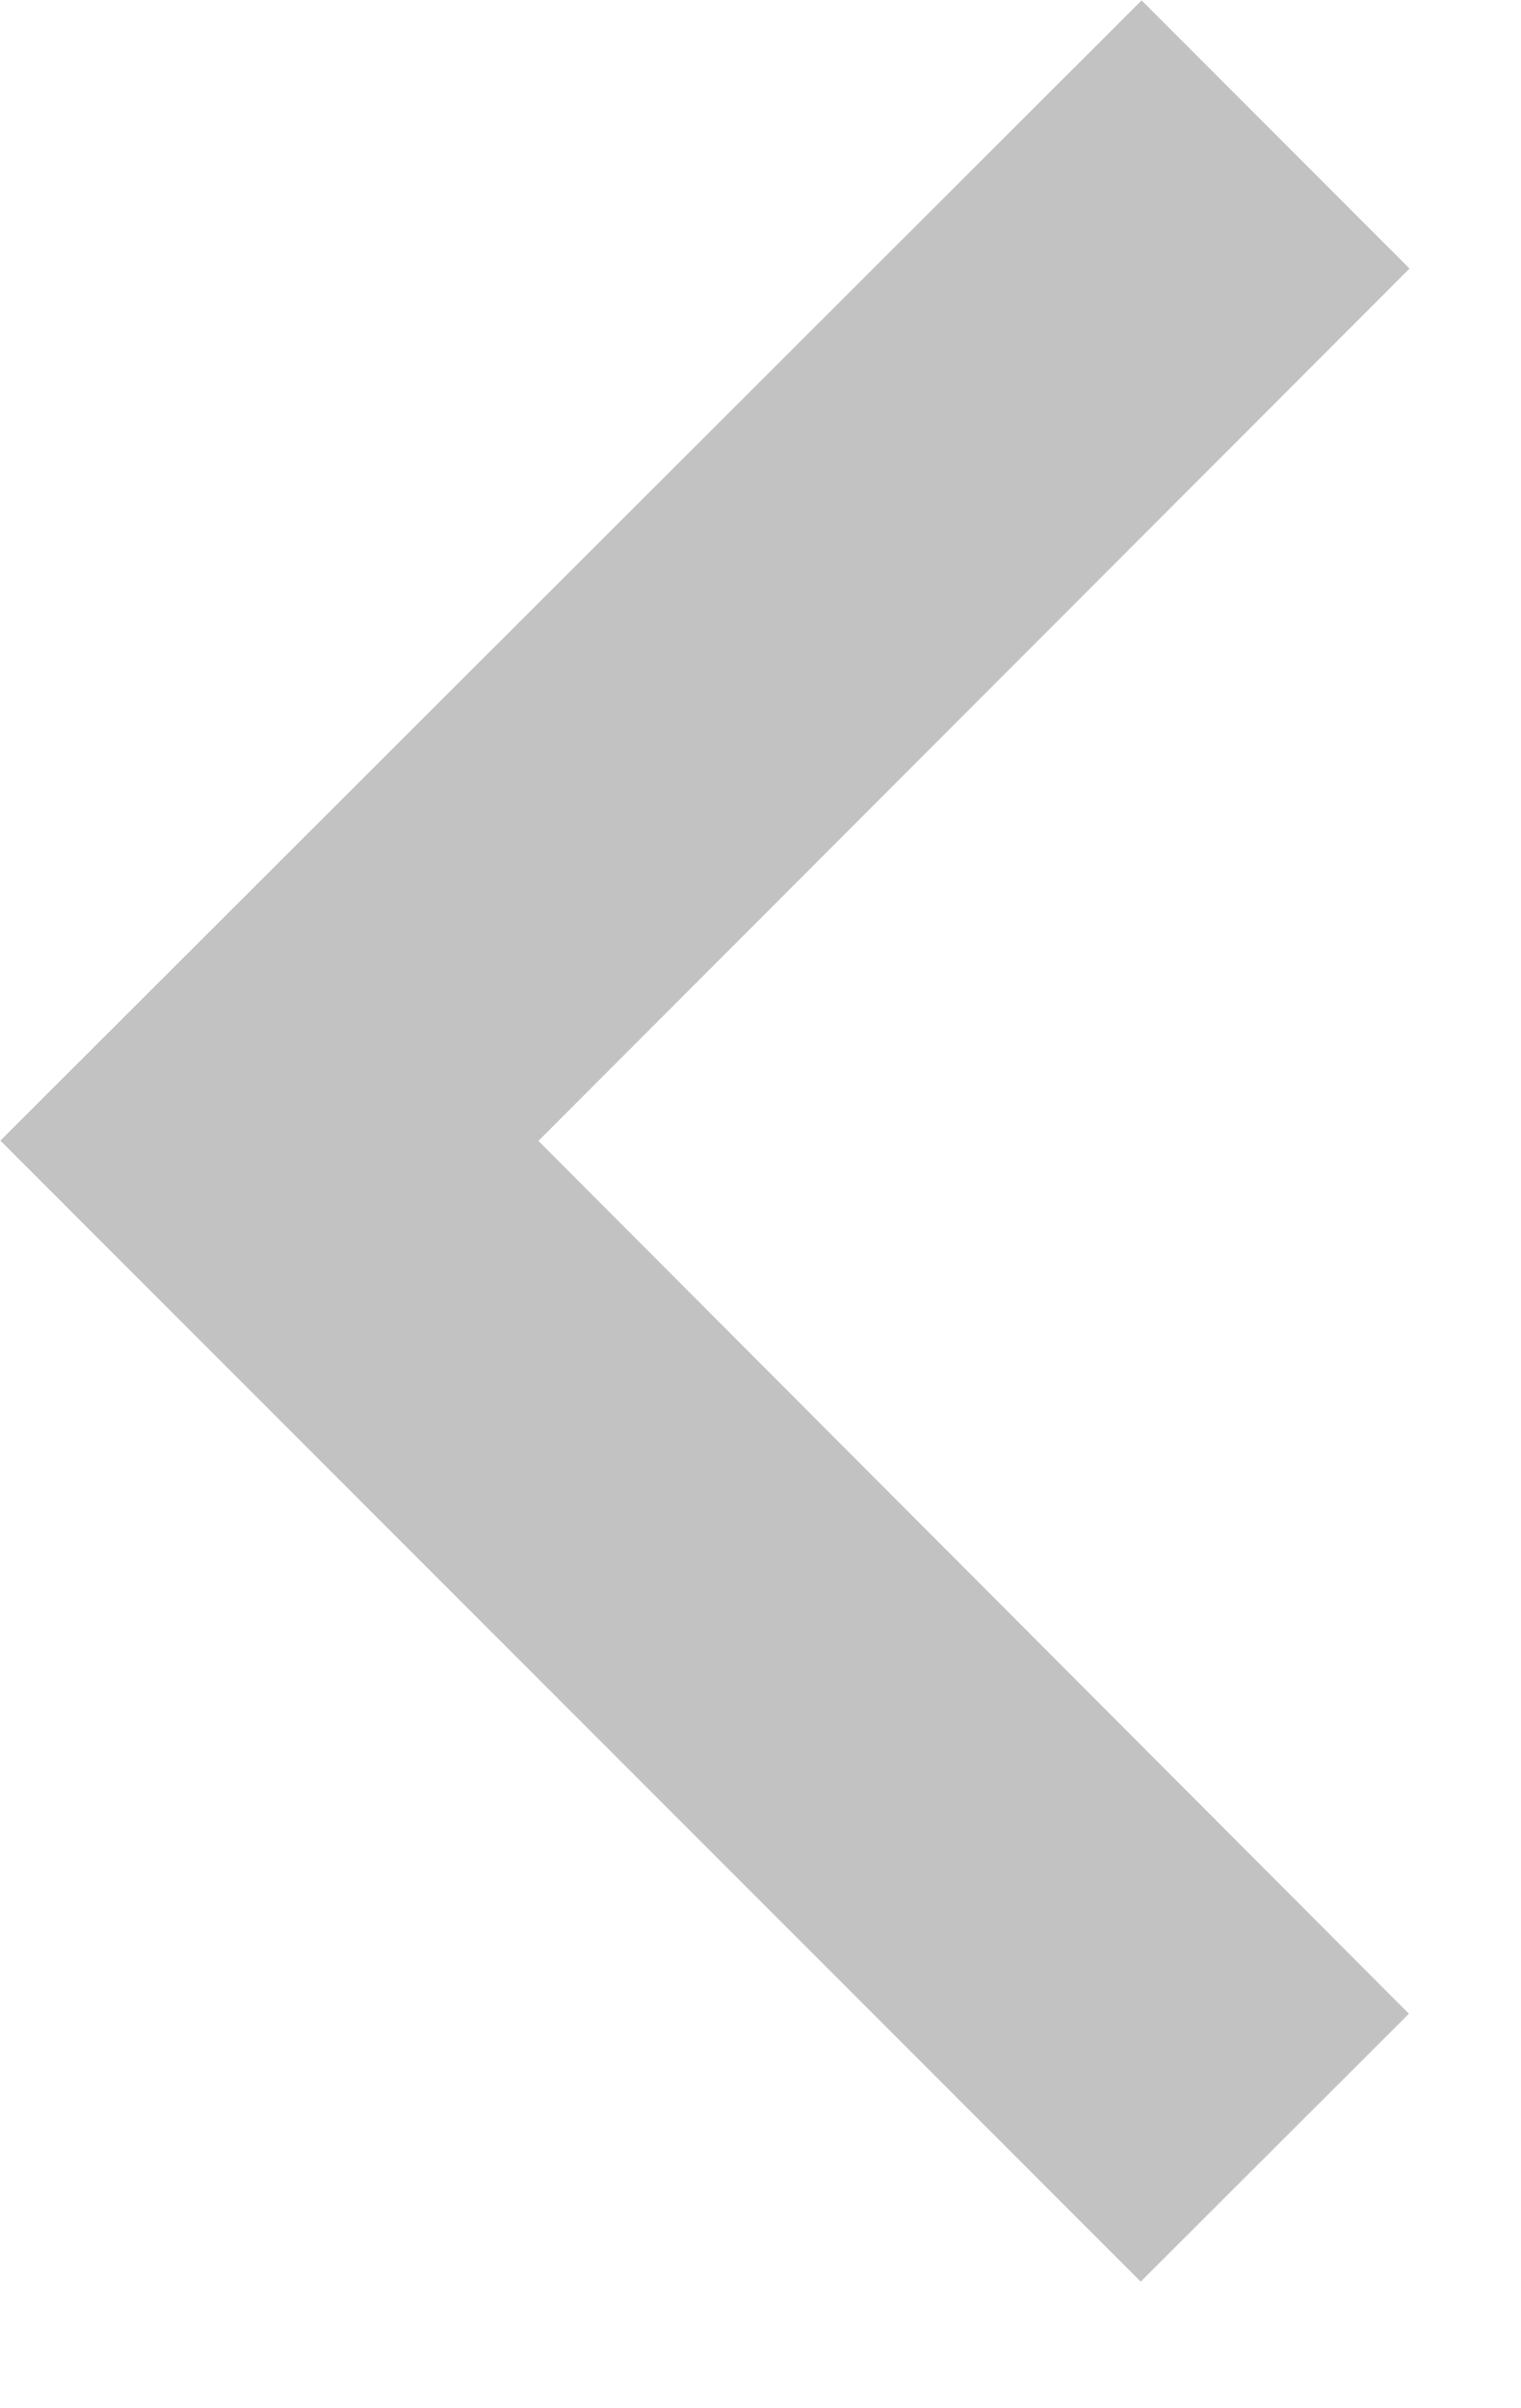
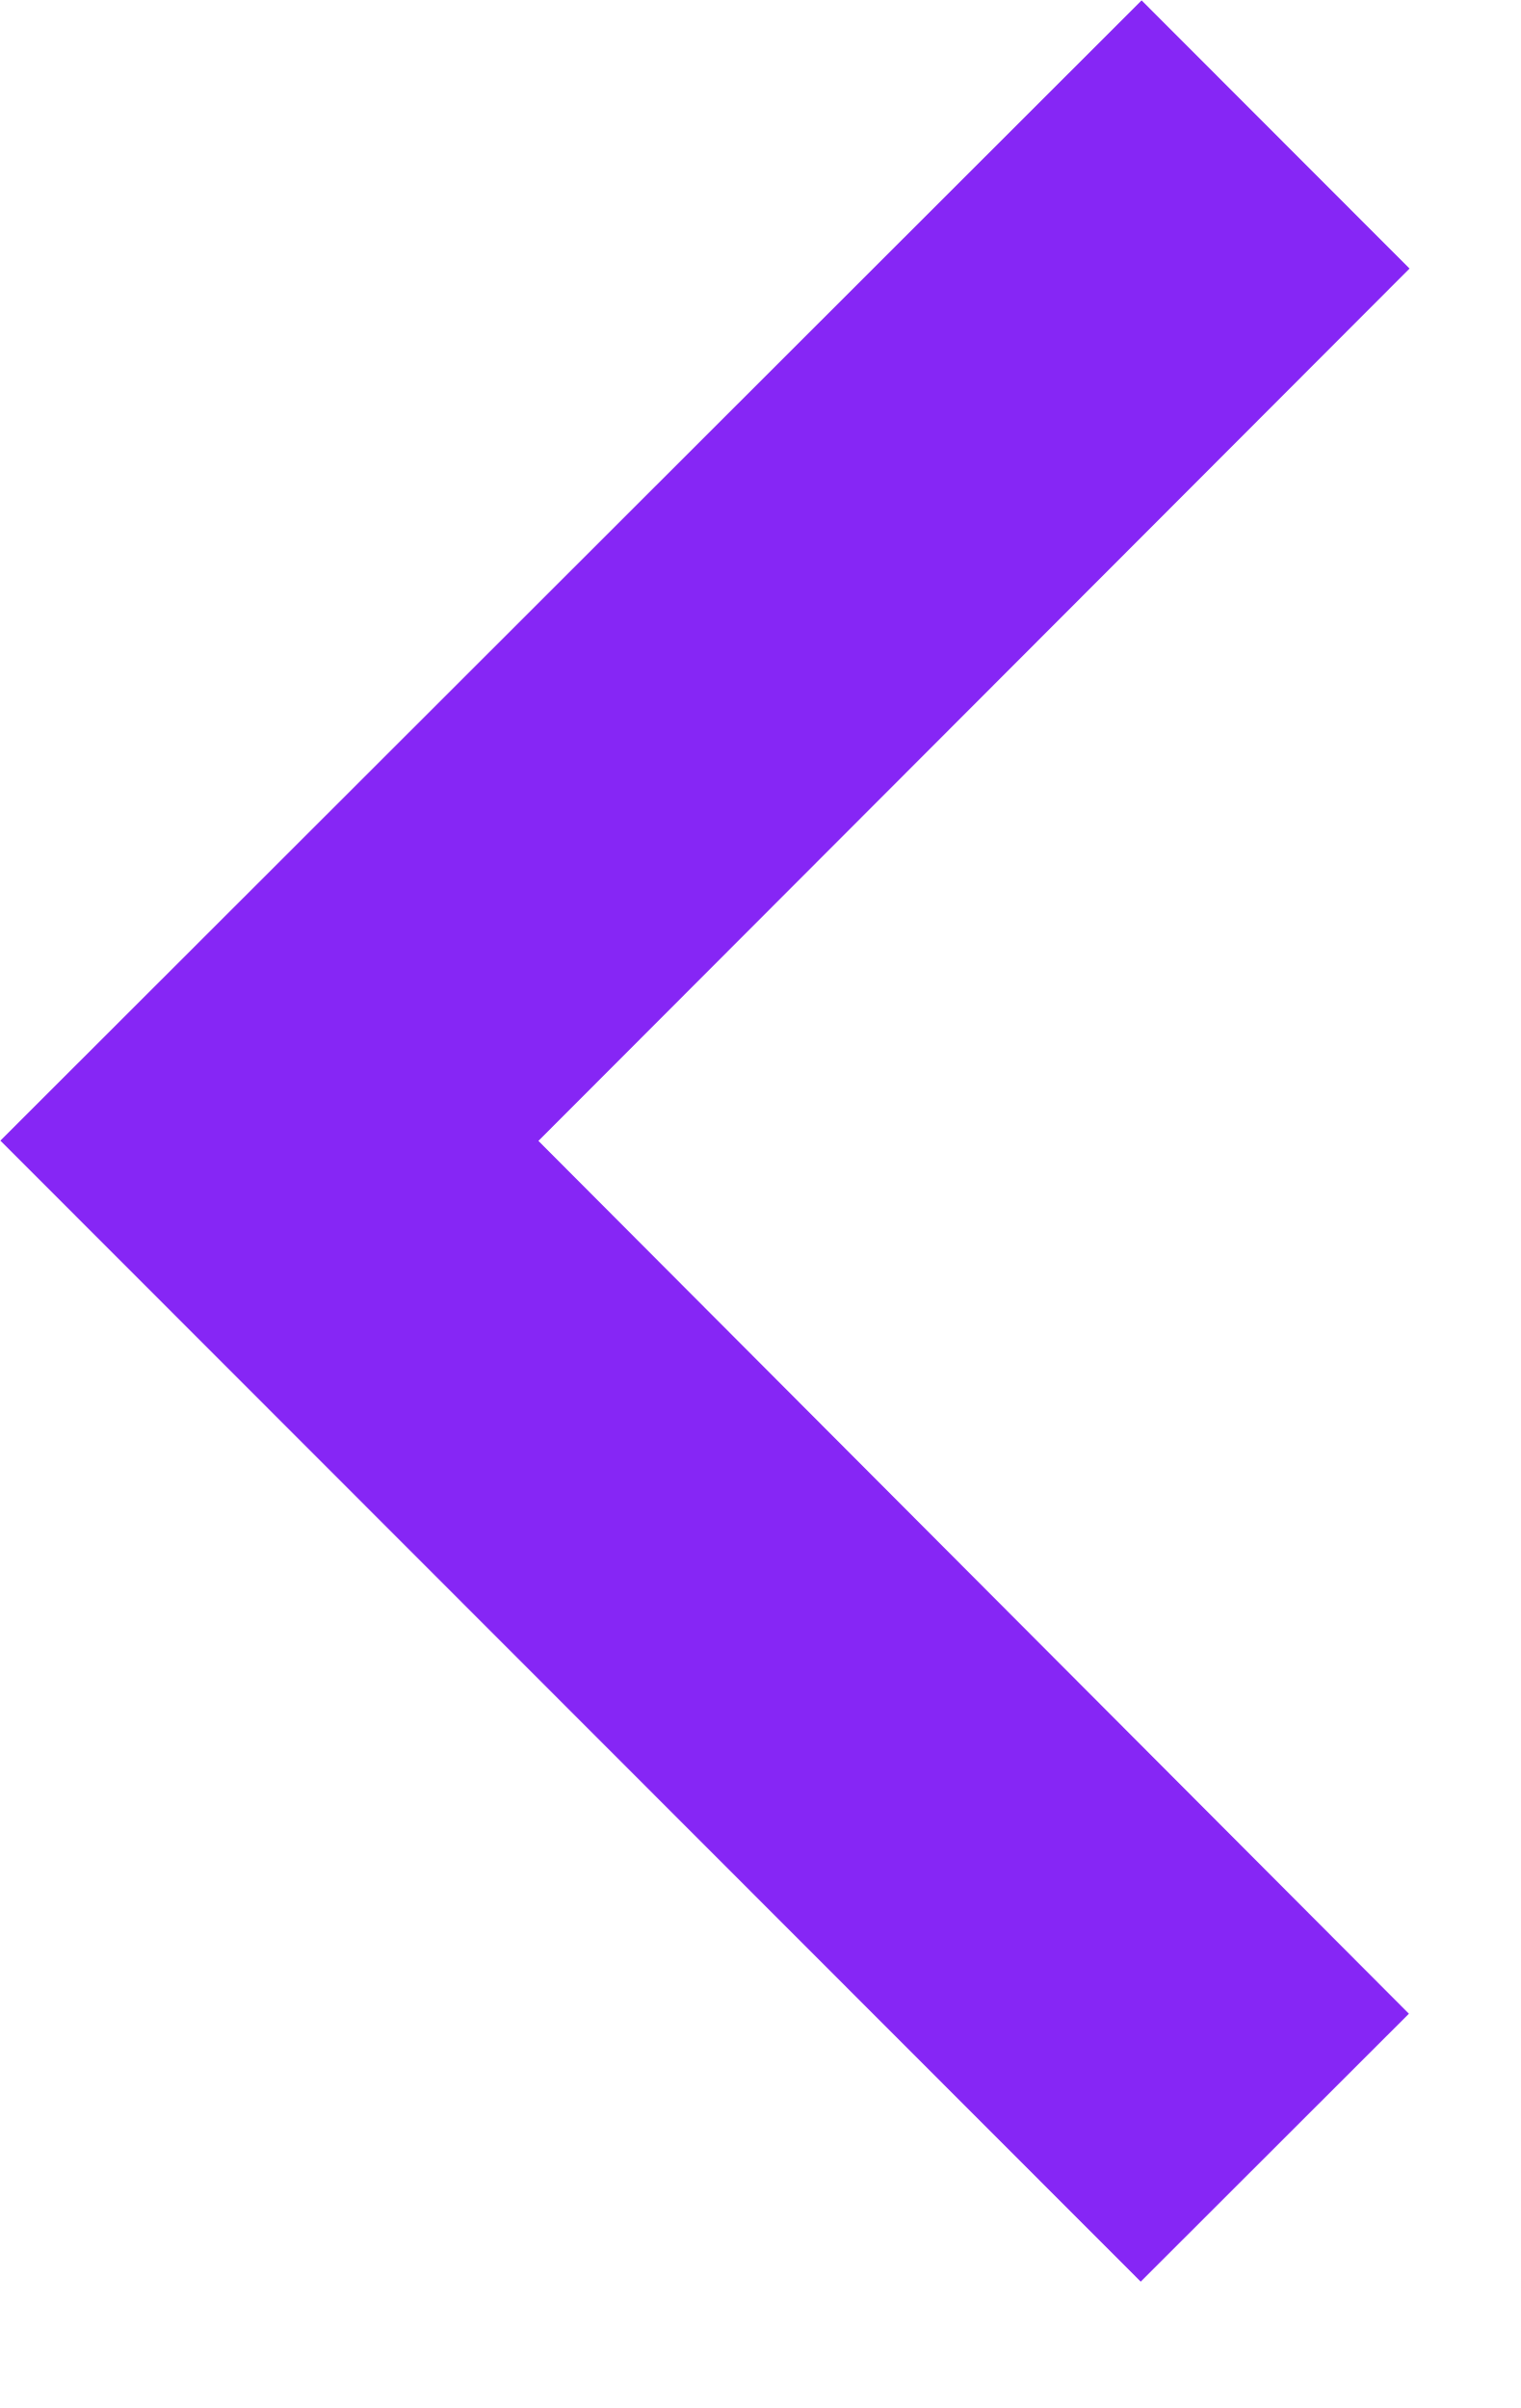
<svg xmlns="http://www.w3.org/2000/svg" width="12" height="19" viewBox="0 0 12 19" fill="none">
-   <path d="M9 18.003L11.116 15.889L4.248 9.002L11.121 2.119L9.007 0.003L0.003 9L9 18.003Z" fill="#C2C2C2" />
+   <path d="M9 18.003L11.116 15.889L4.248 9.002L11.121 2.119L9.007 0.003L0.003 9L9 18.003Z" fill="rgb(134, 38, 245)" />
</svg>
